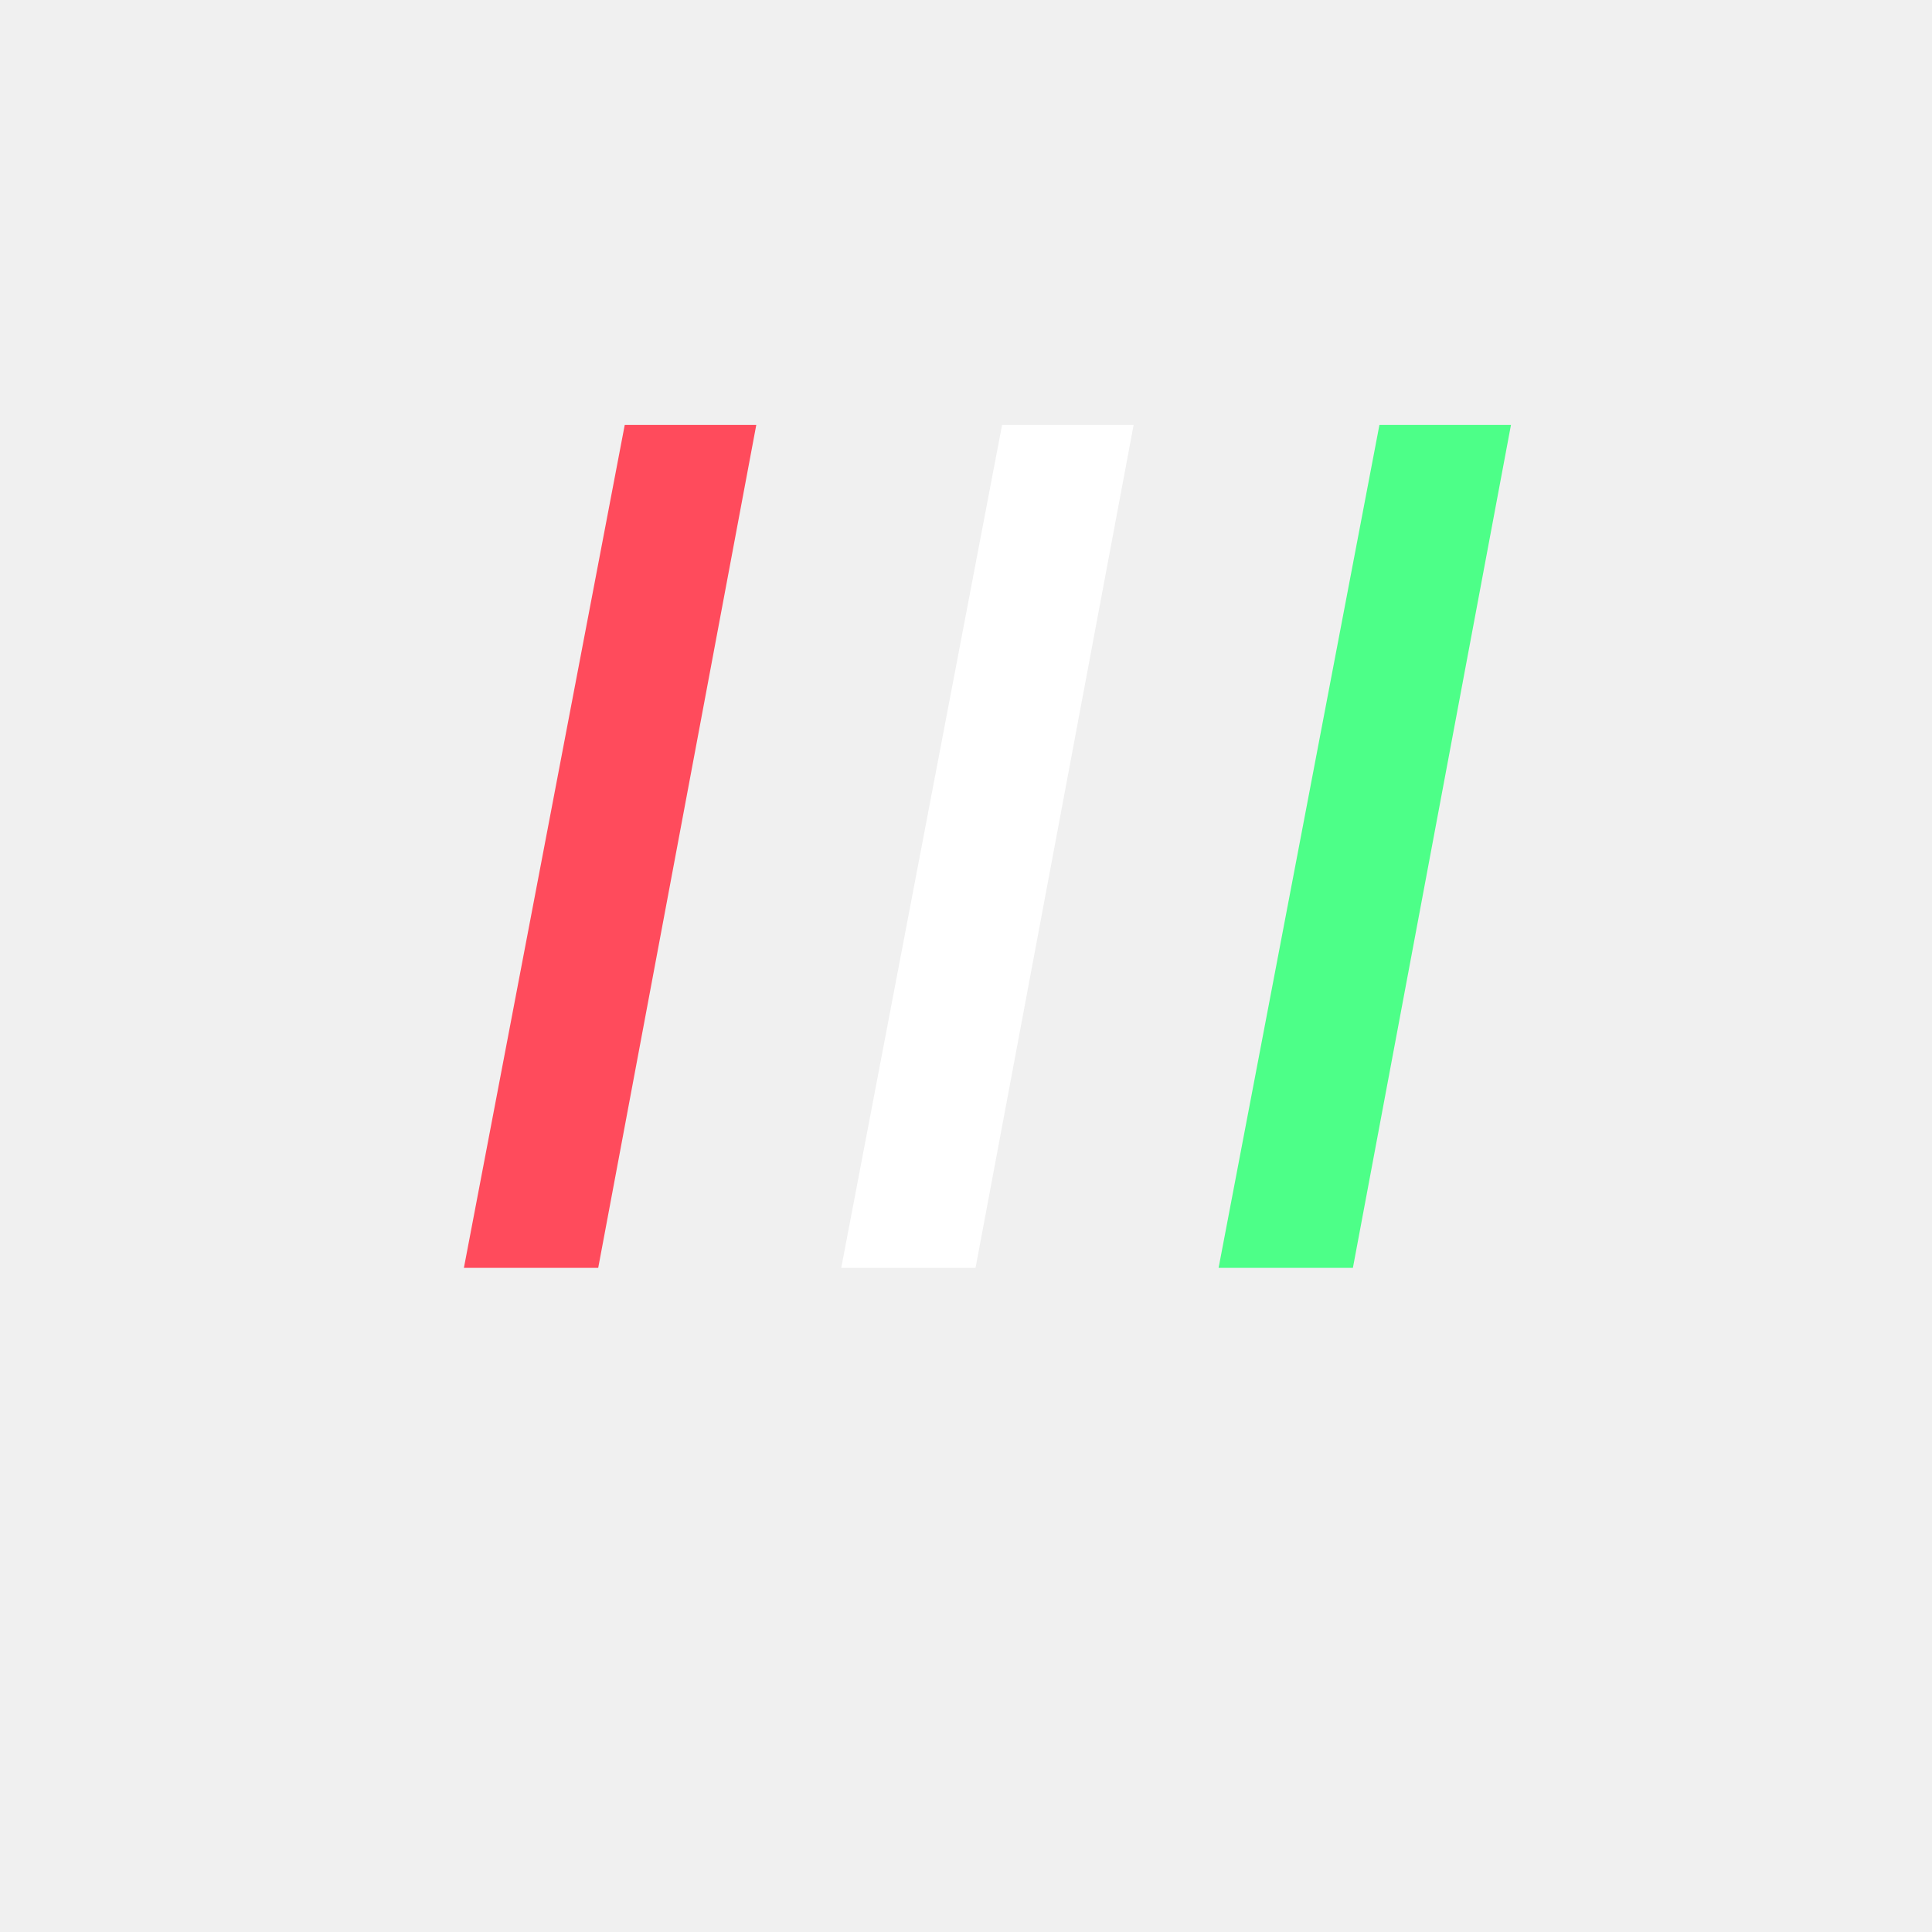
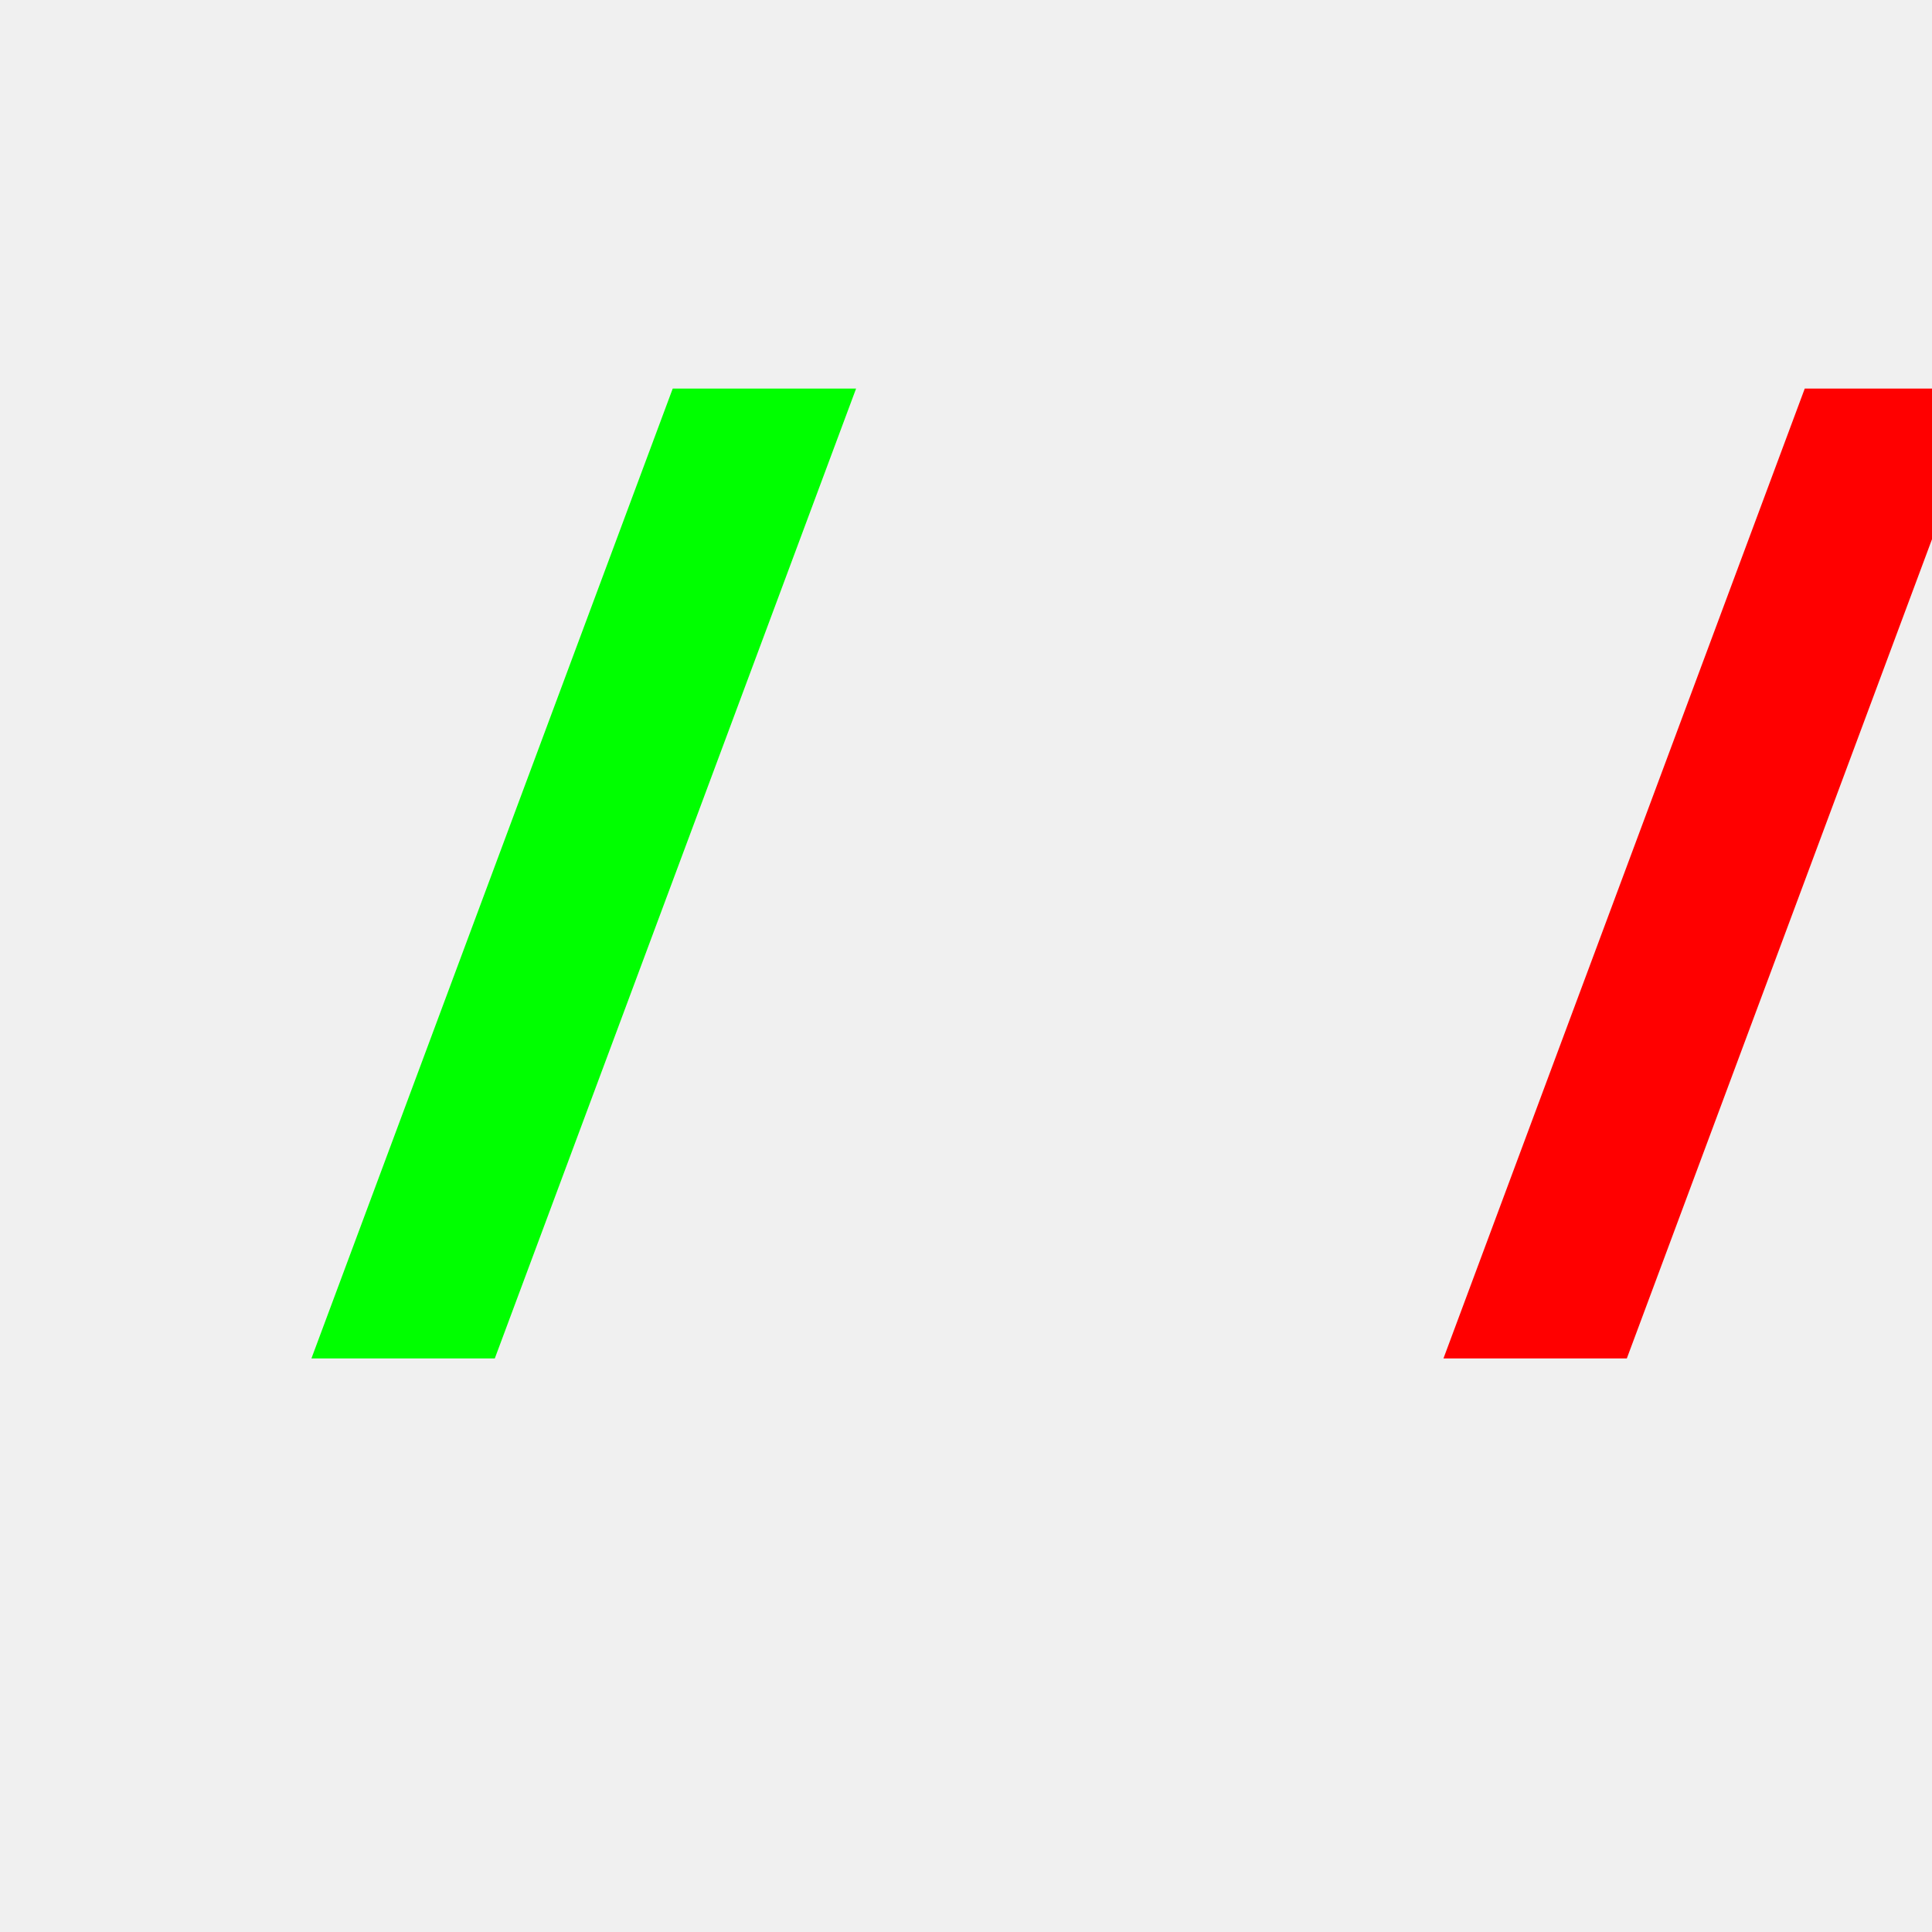
- <svg xmlns="http://www.w3.org/2000/svg" width="512" height="512" viewBox="0 0 512 512">
-   <rect width="512" height="512" fill="none" />
-   <text x="120" y="330" font-family="Arial" font-size="300" font-weight="700" fill="#ff4b5c">/</text>
-   <text x="220" y="330" font-family="Arial" font-size="300" font-weight="700" fill="#ffffff">/</text>
-   <text x="320" y="330" font-family="Arial" font-size="300" font-weight="700" fill="#4dff88">/</text>
+ <svg xmlns="http://www.w3.org/2000/svg" width="256" height="256" viewBox="0 0 256 256">
+   <g transform="translate(40, 0)">
+     <text x="0" y="180" font-size="180" font-family="sans-serif" font-weight="900" fill="#00FF00">/</text>
+     <text x="150" y="180" font-size="180" font-family="sans-serif" font-weight="900" fill="#FF0000">/</text>
+   </g>
</svg>
